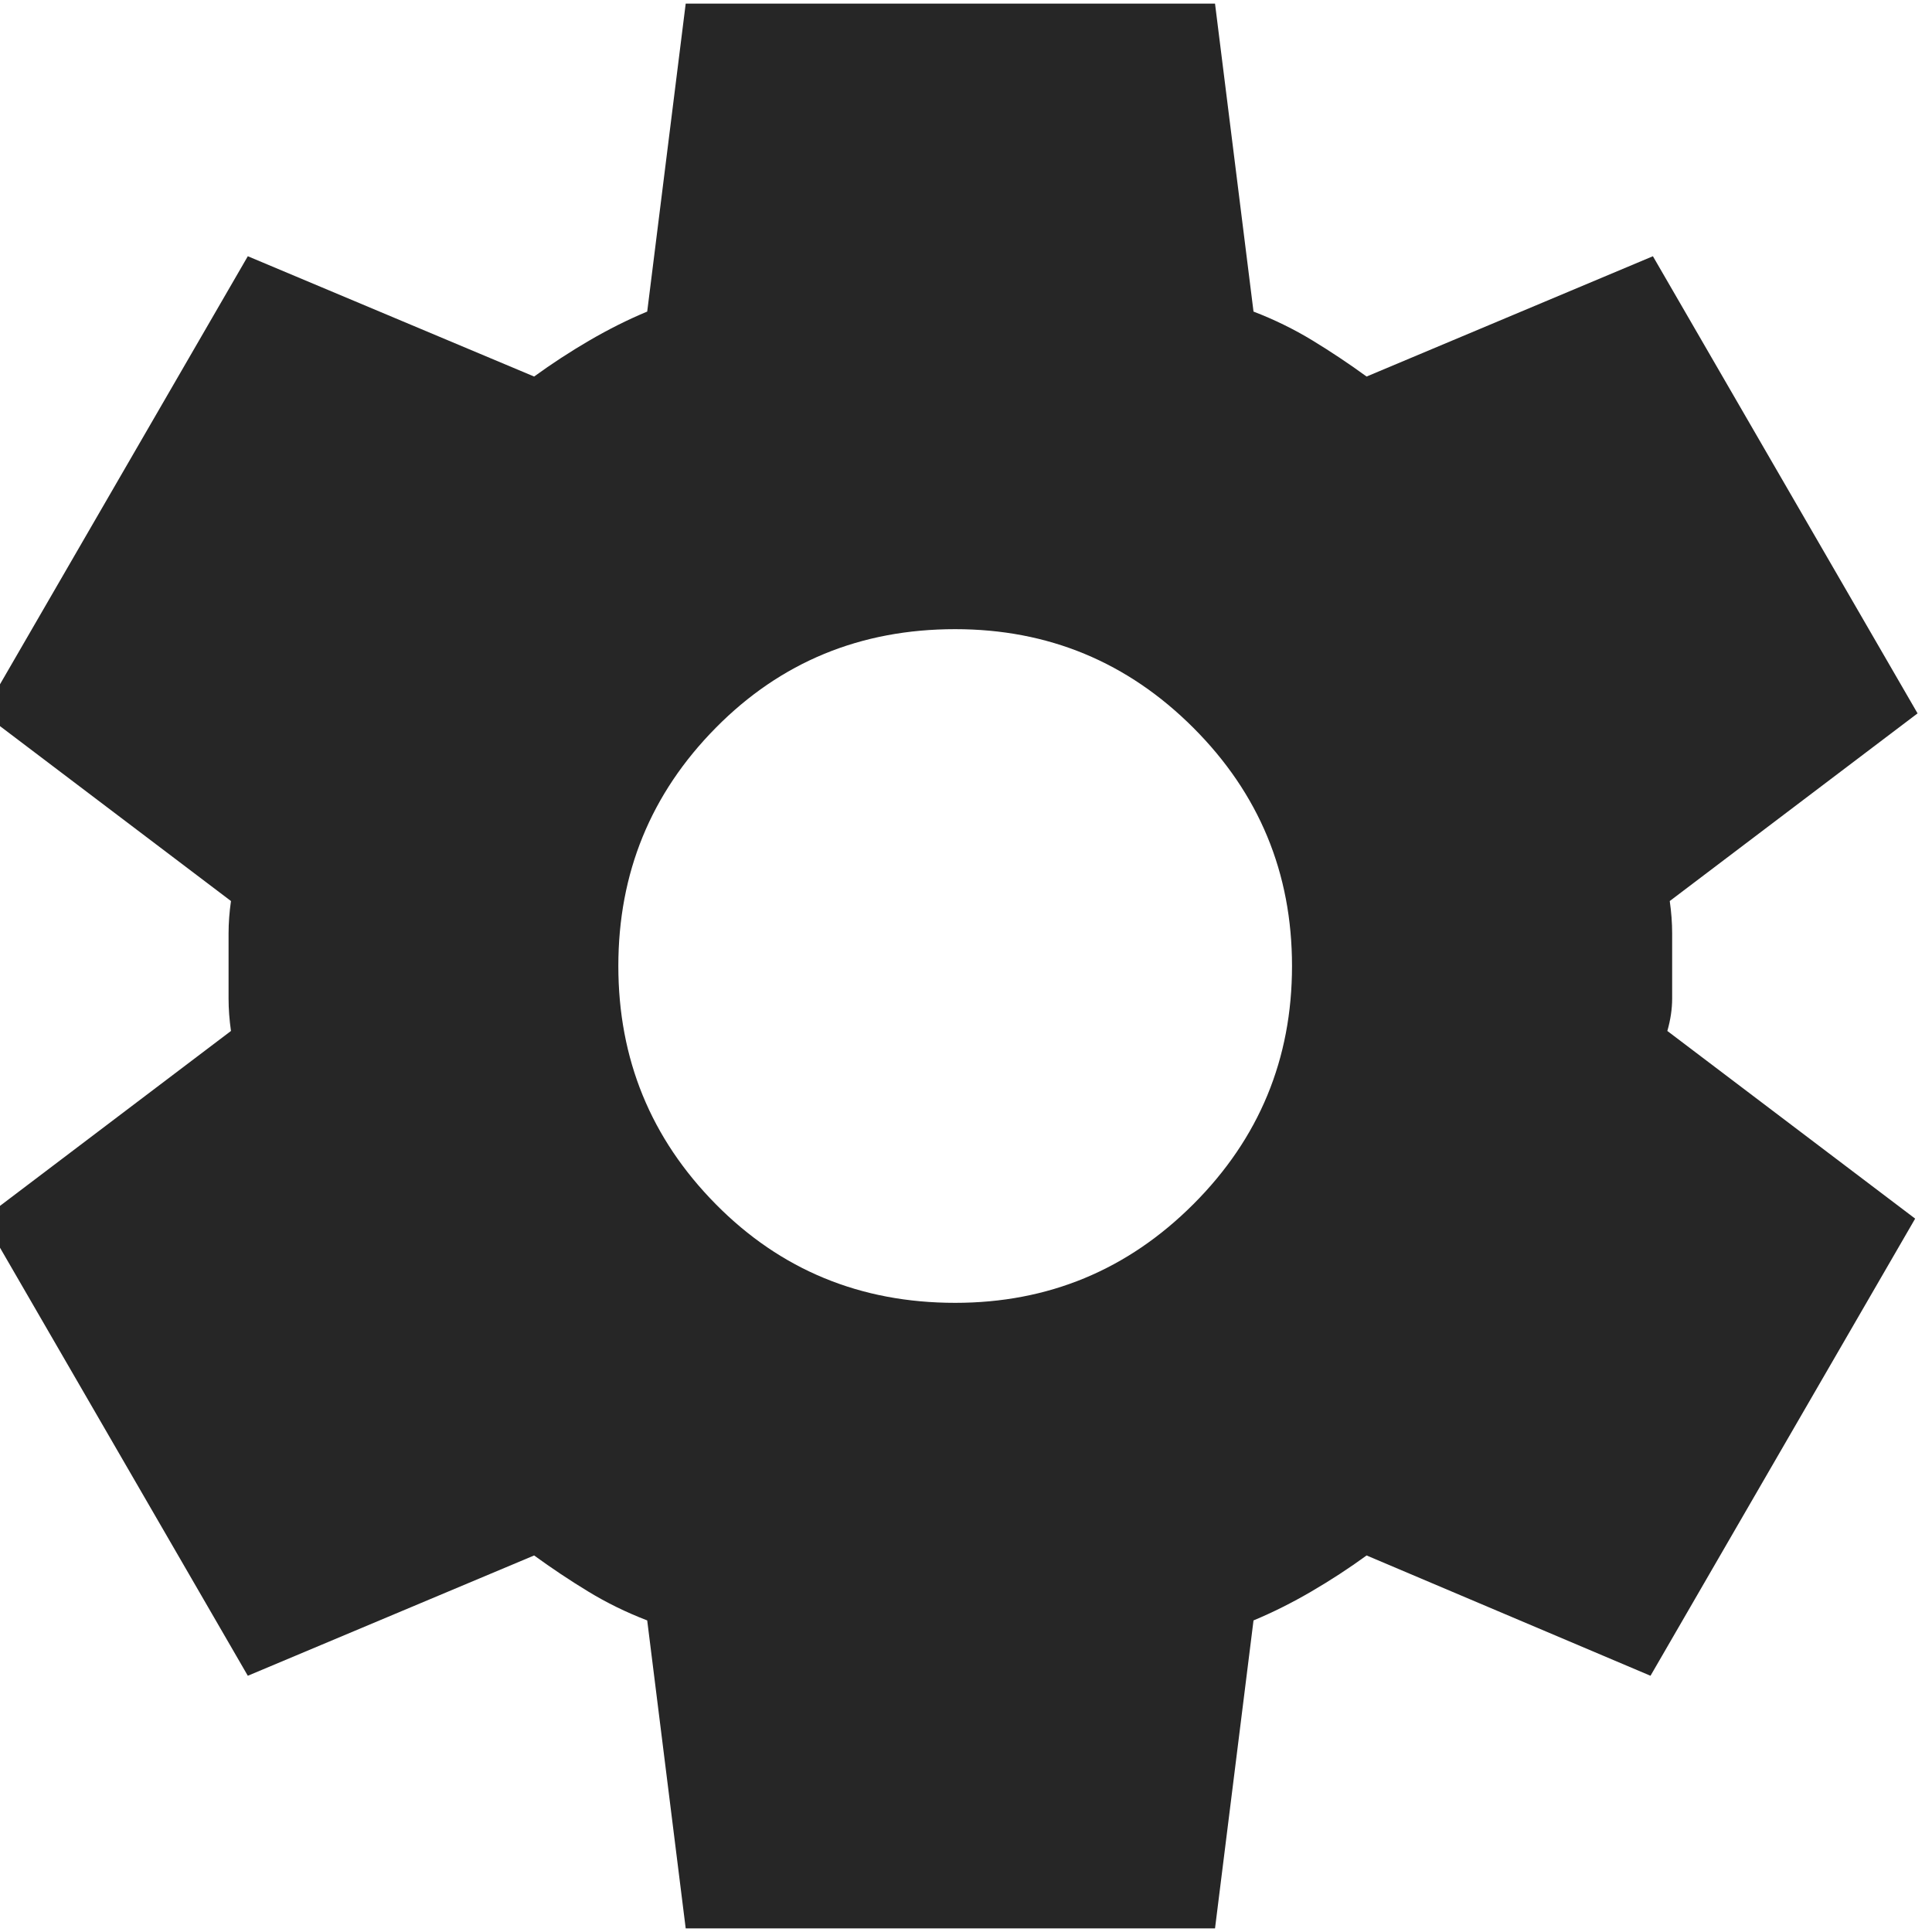
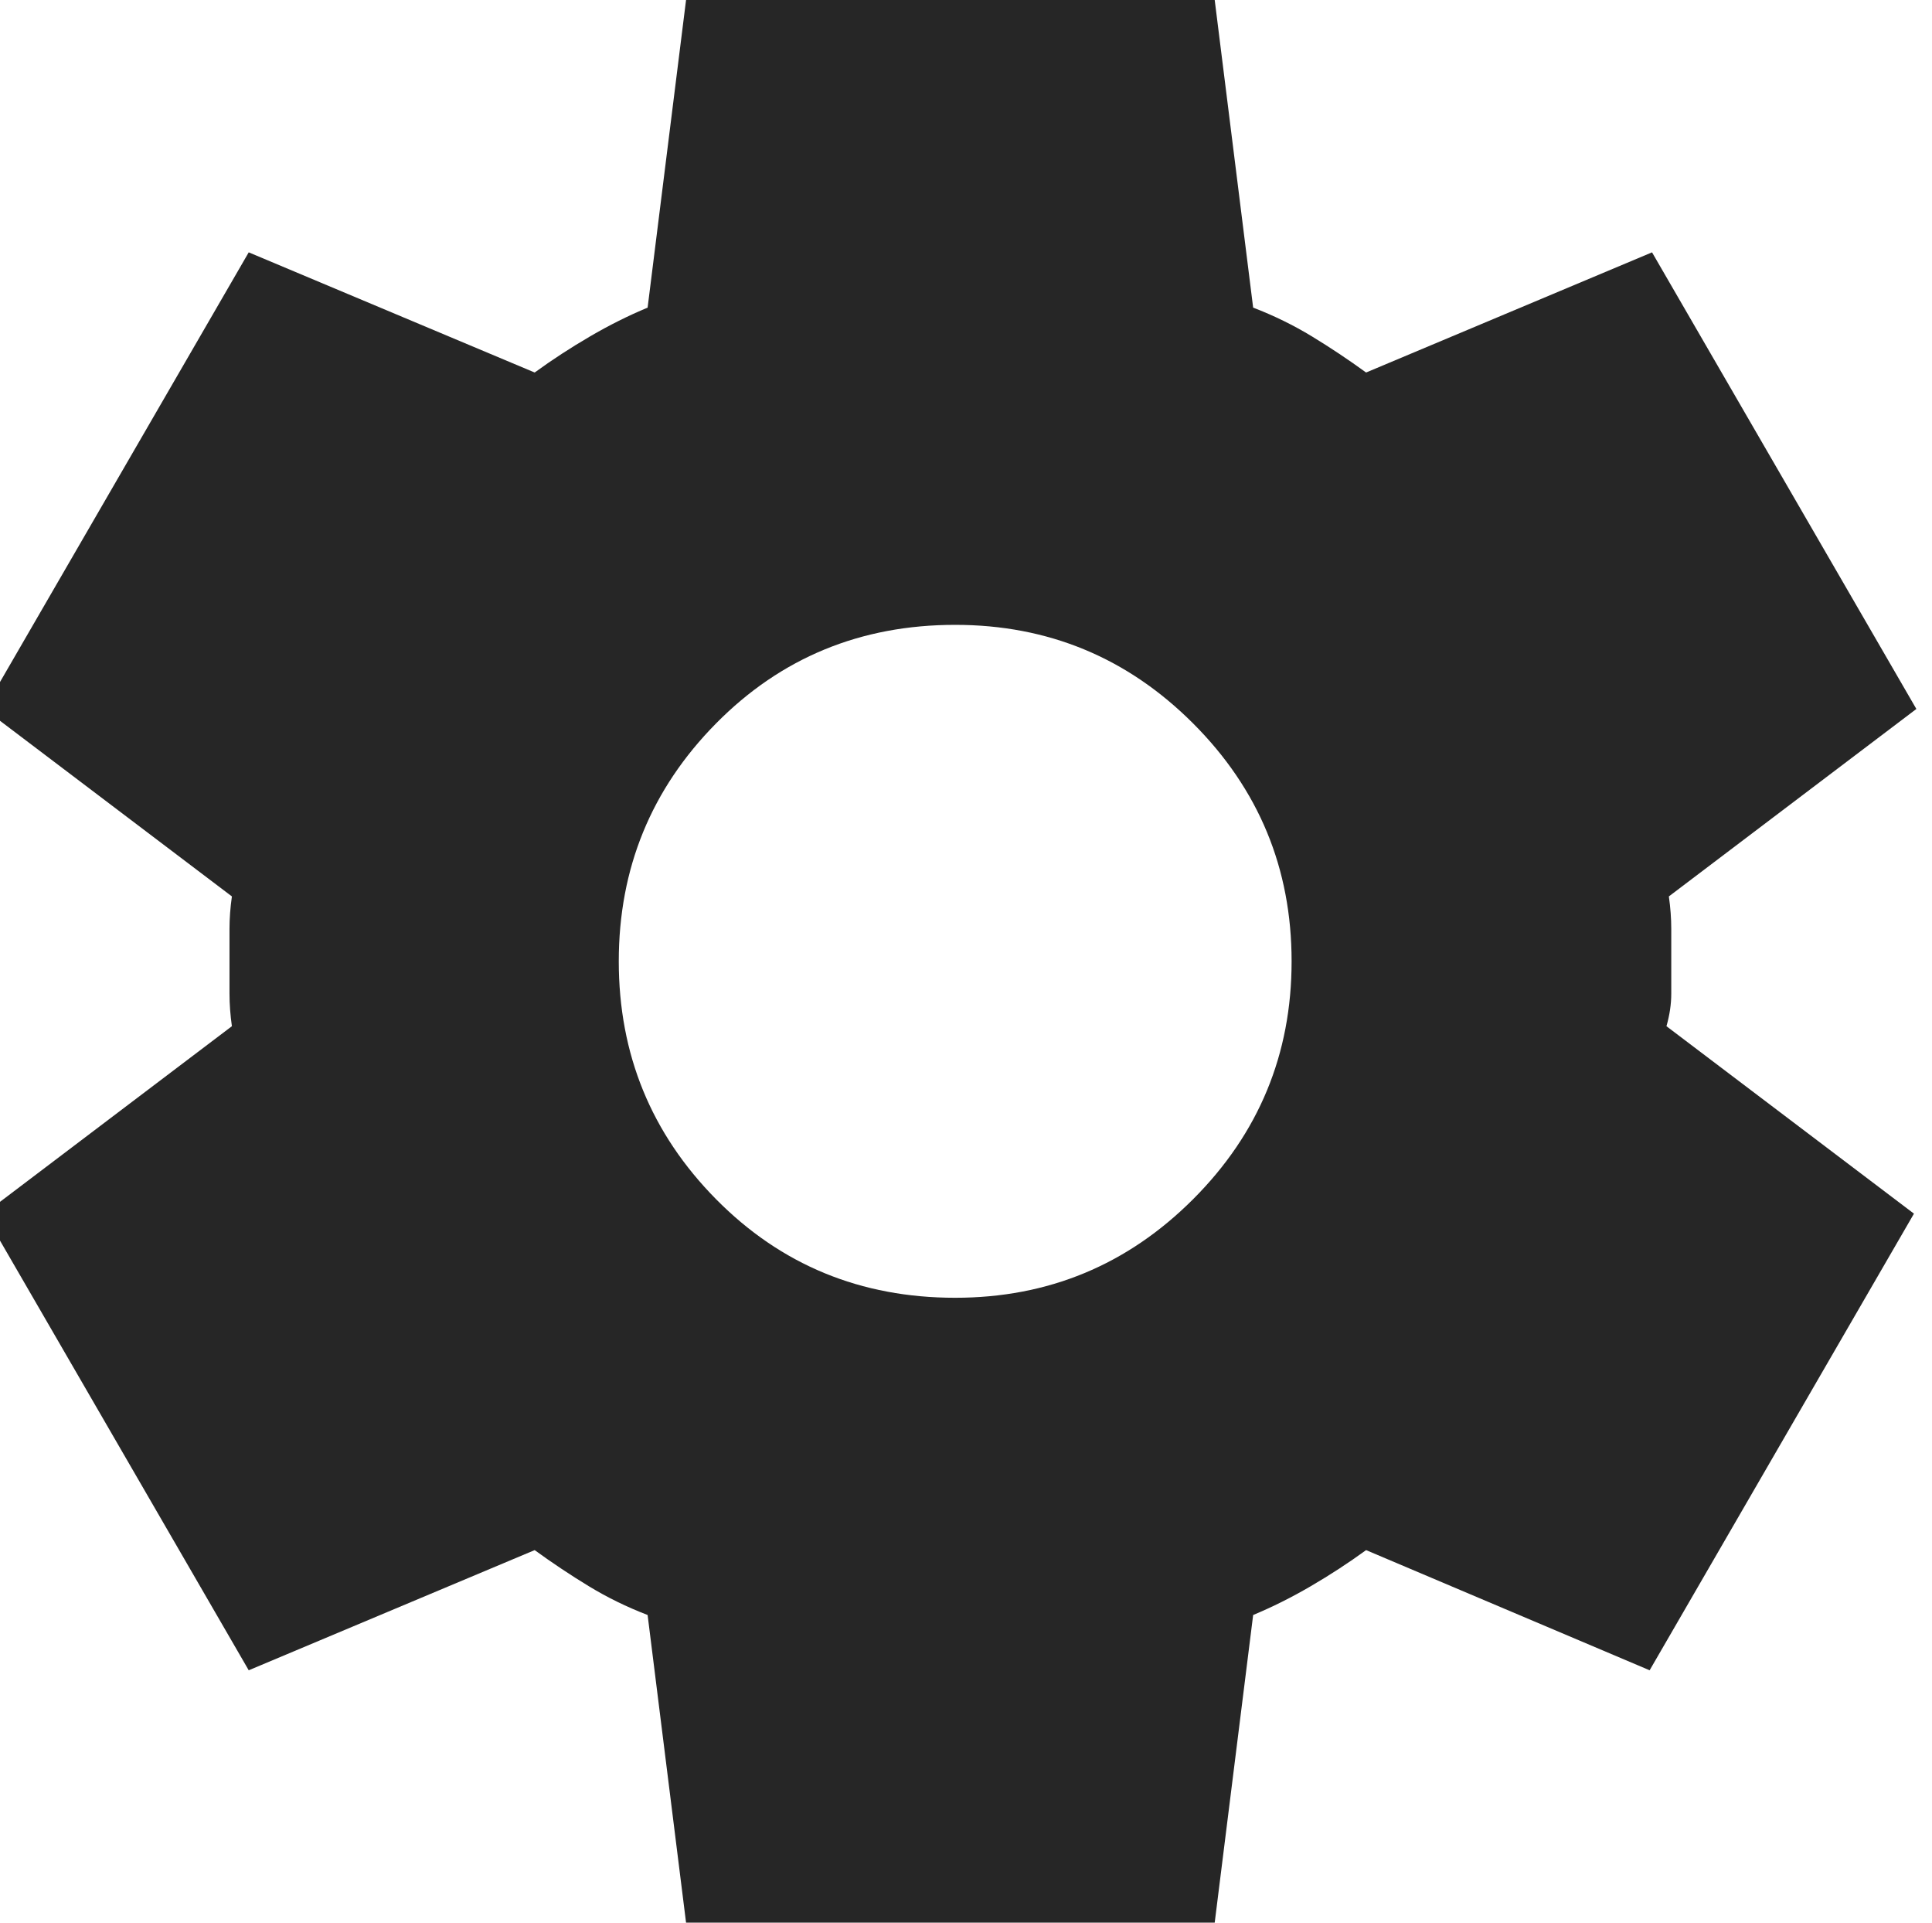
- <svg viewBox="85 -880 803 800" width="24px" height="24px" fill="#262626" aria-label="settings fill">
+ <svg viewBox="85 -880 803 800" width="24.03px" height="23.91px" fill="#262626" aria-label="settings fill">
  <path d="m370-80-16-128q-13-5-24.5-12T307-235l-119 50L78-375l103-78q-1-7-1-13.5v-27q0-6.5 1-13.5L78-585l110-190 119 50q11-8 23-15t24-12l16-128h220l16 128q13 5 24.5 12t22.5 15l119-50 110 190-103 78q1 7 1 13.5v27q0 6.5-2 13.5l103 78-110 190-118-50q-11 8-23 15t-24 12L590-80H370Zm112-260q58 0 99-41t41-99q0-58-41-99t-99-41q-59 0-99.5 41T342-480q0 58 40.5 99t99.5 41Z">
  </path>
</svg>
